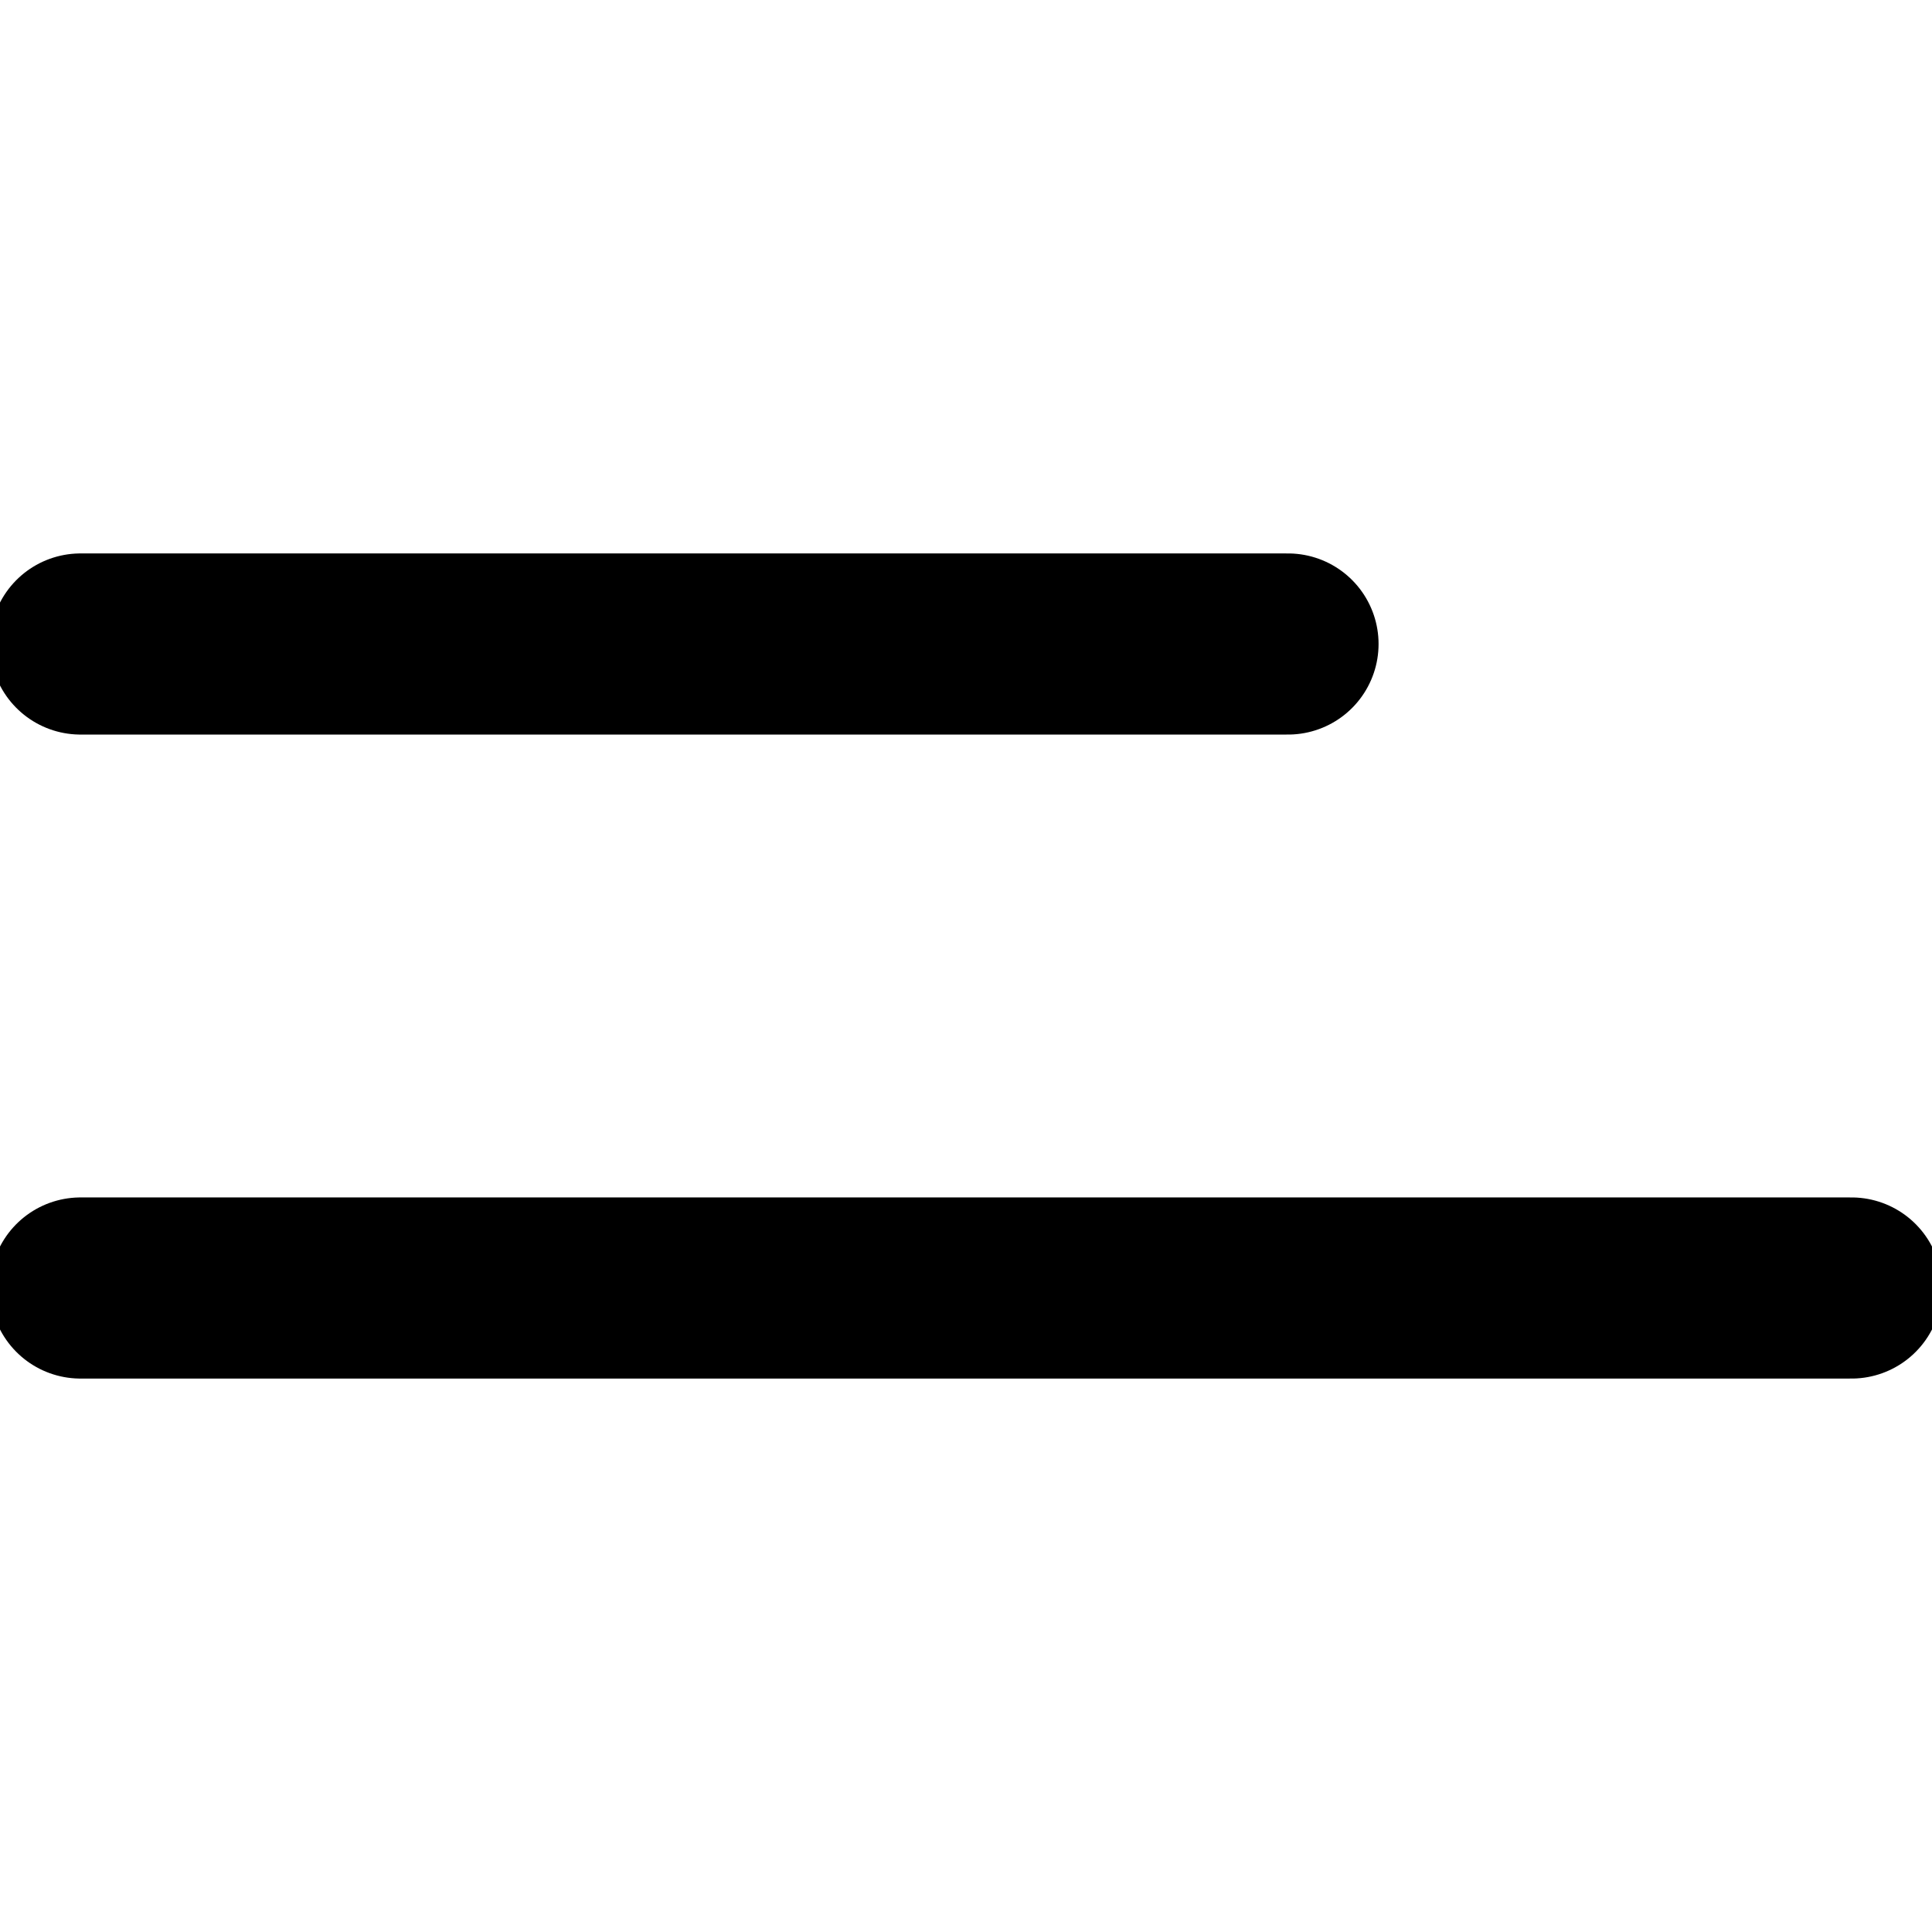
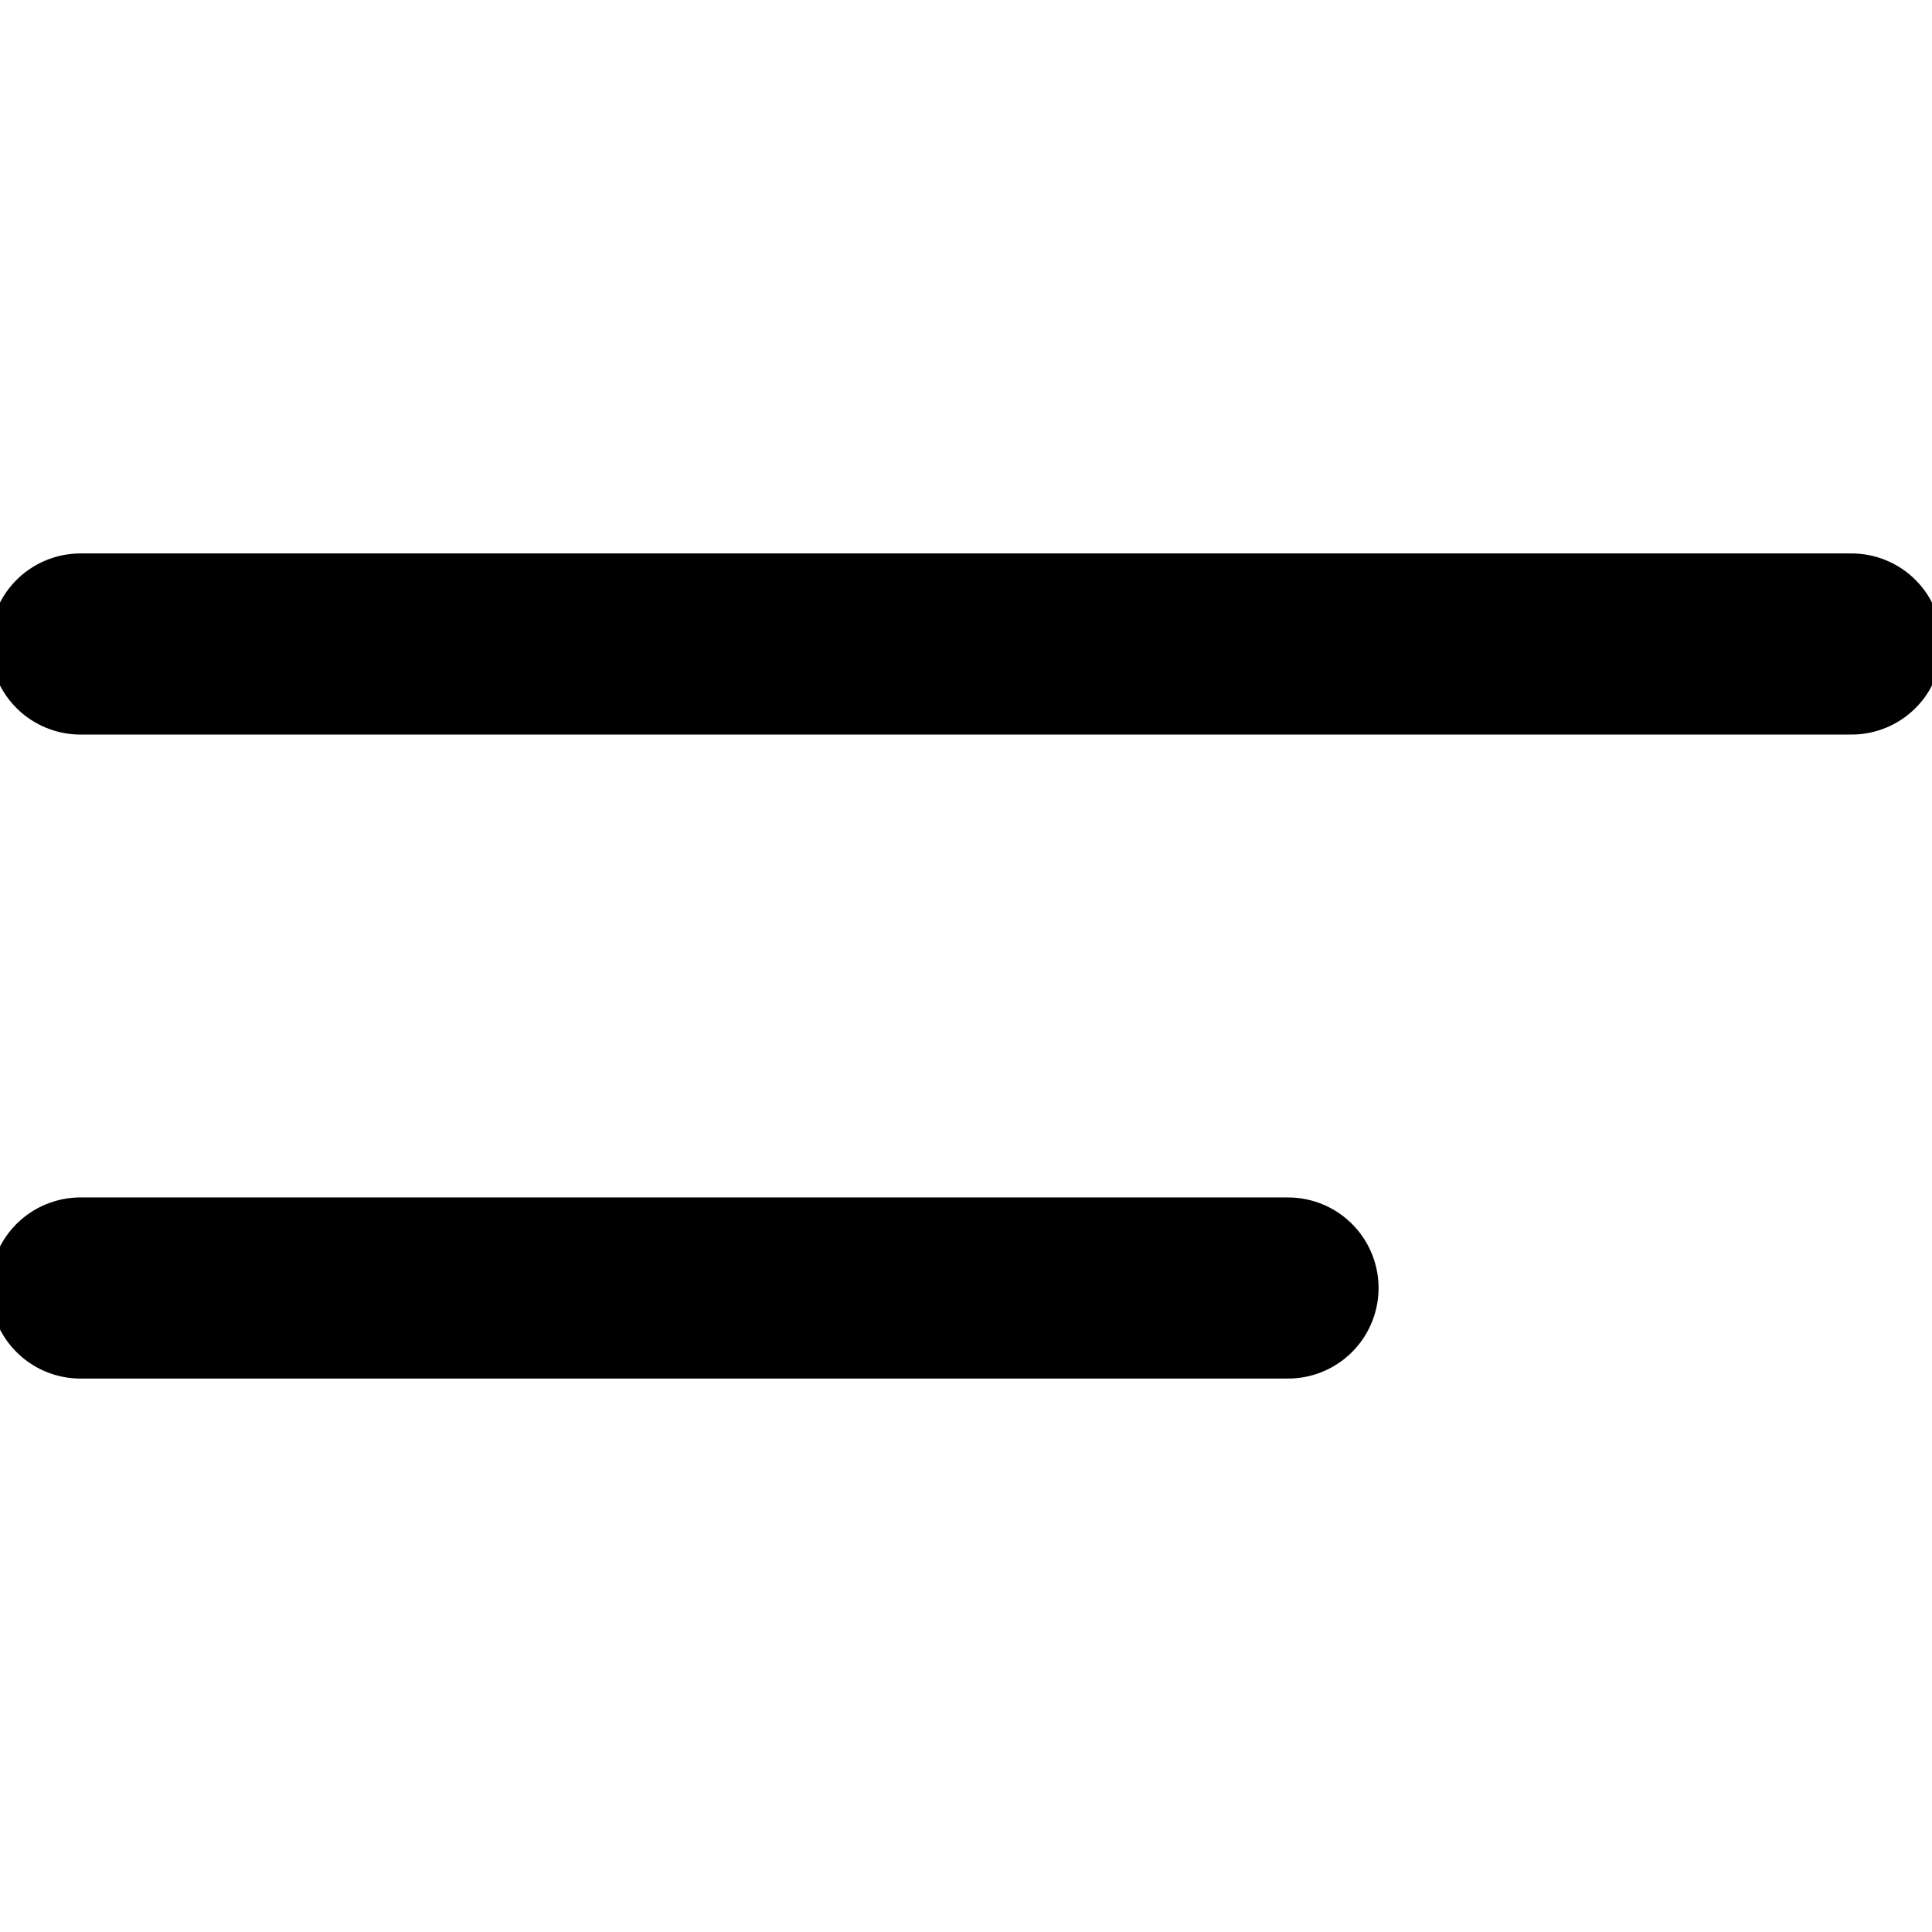
<svg xmlns="http://www.w3.org/2000/svg" width="24" height="24" viewBox="0 0 24 24" fill="none">
-   <path d="M1 8H16" stroke="#000" stroke-width="2.25" stroke-linecap="round" />
-   <path d="M1 16H23" stroke="#000" stroke-width="2.25" stroke-linecap="round" />
+   <path d="M1 8H23" stroke="#000" stroke-width="2.25" stroke-linecap="round" />
+   <path d="M1 16H16" stroke="#000" stroke-width="2.25" stroke-linecap="round" />
</svg>
